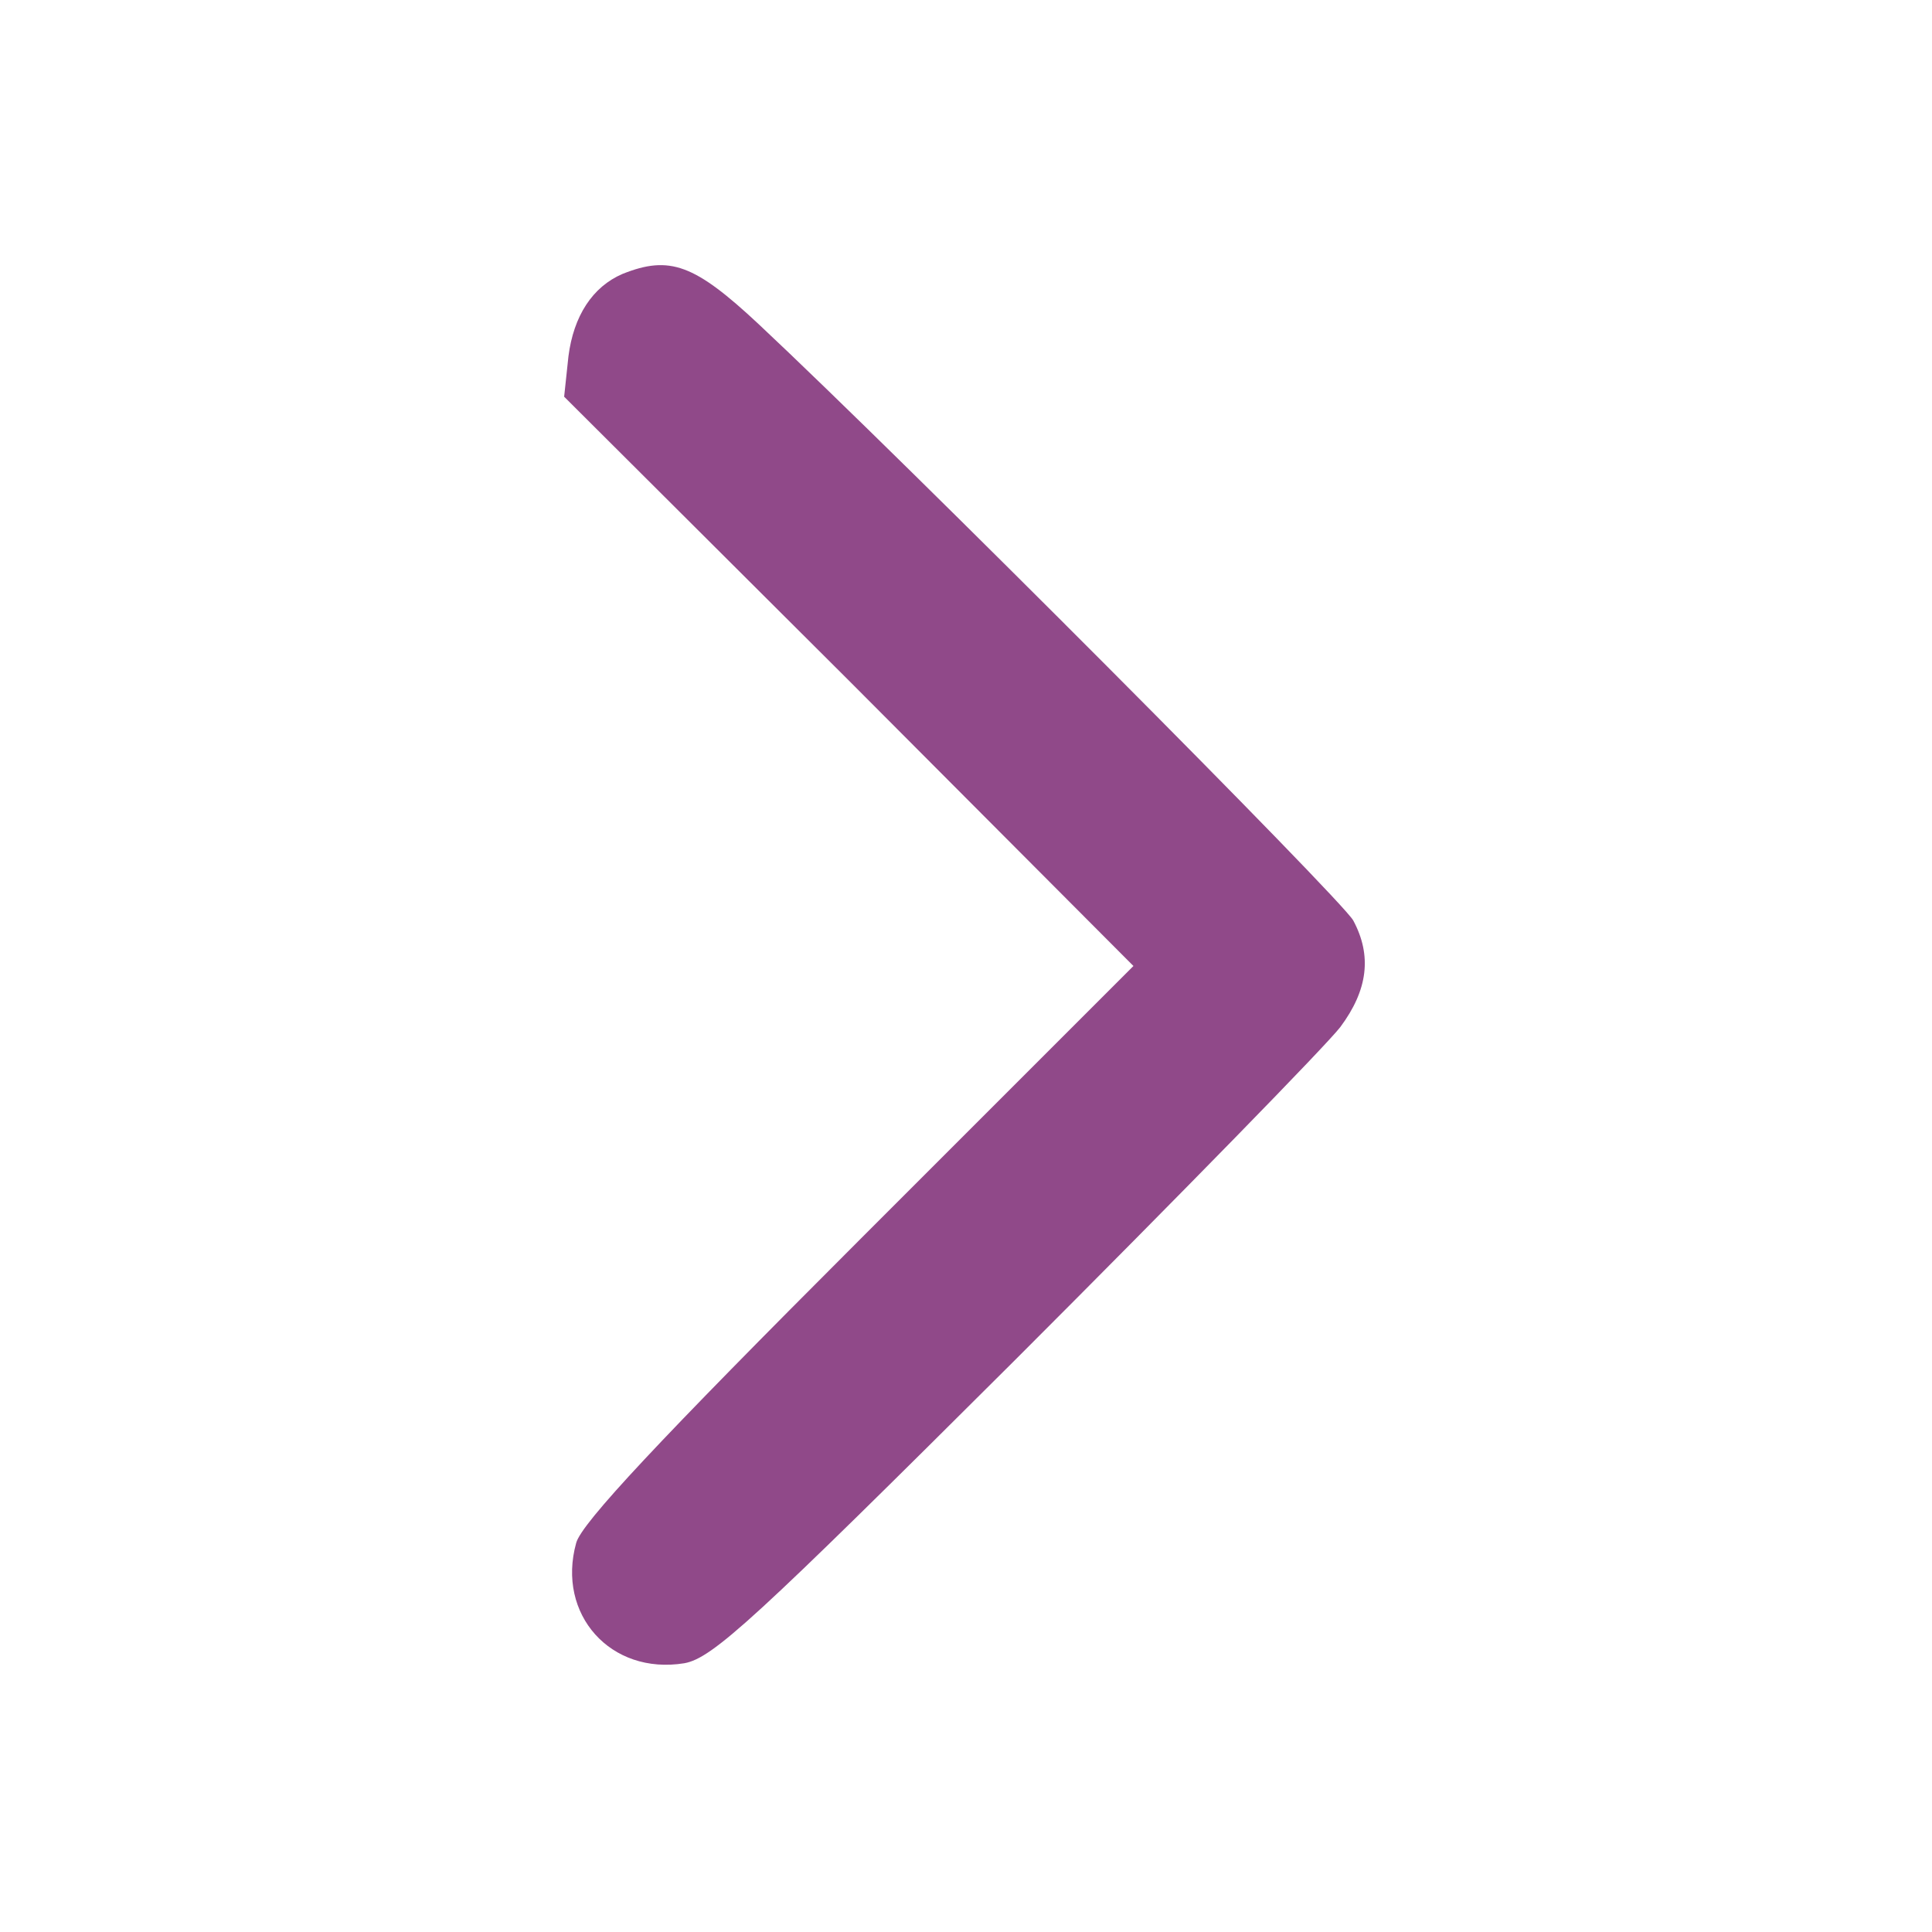
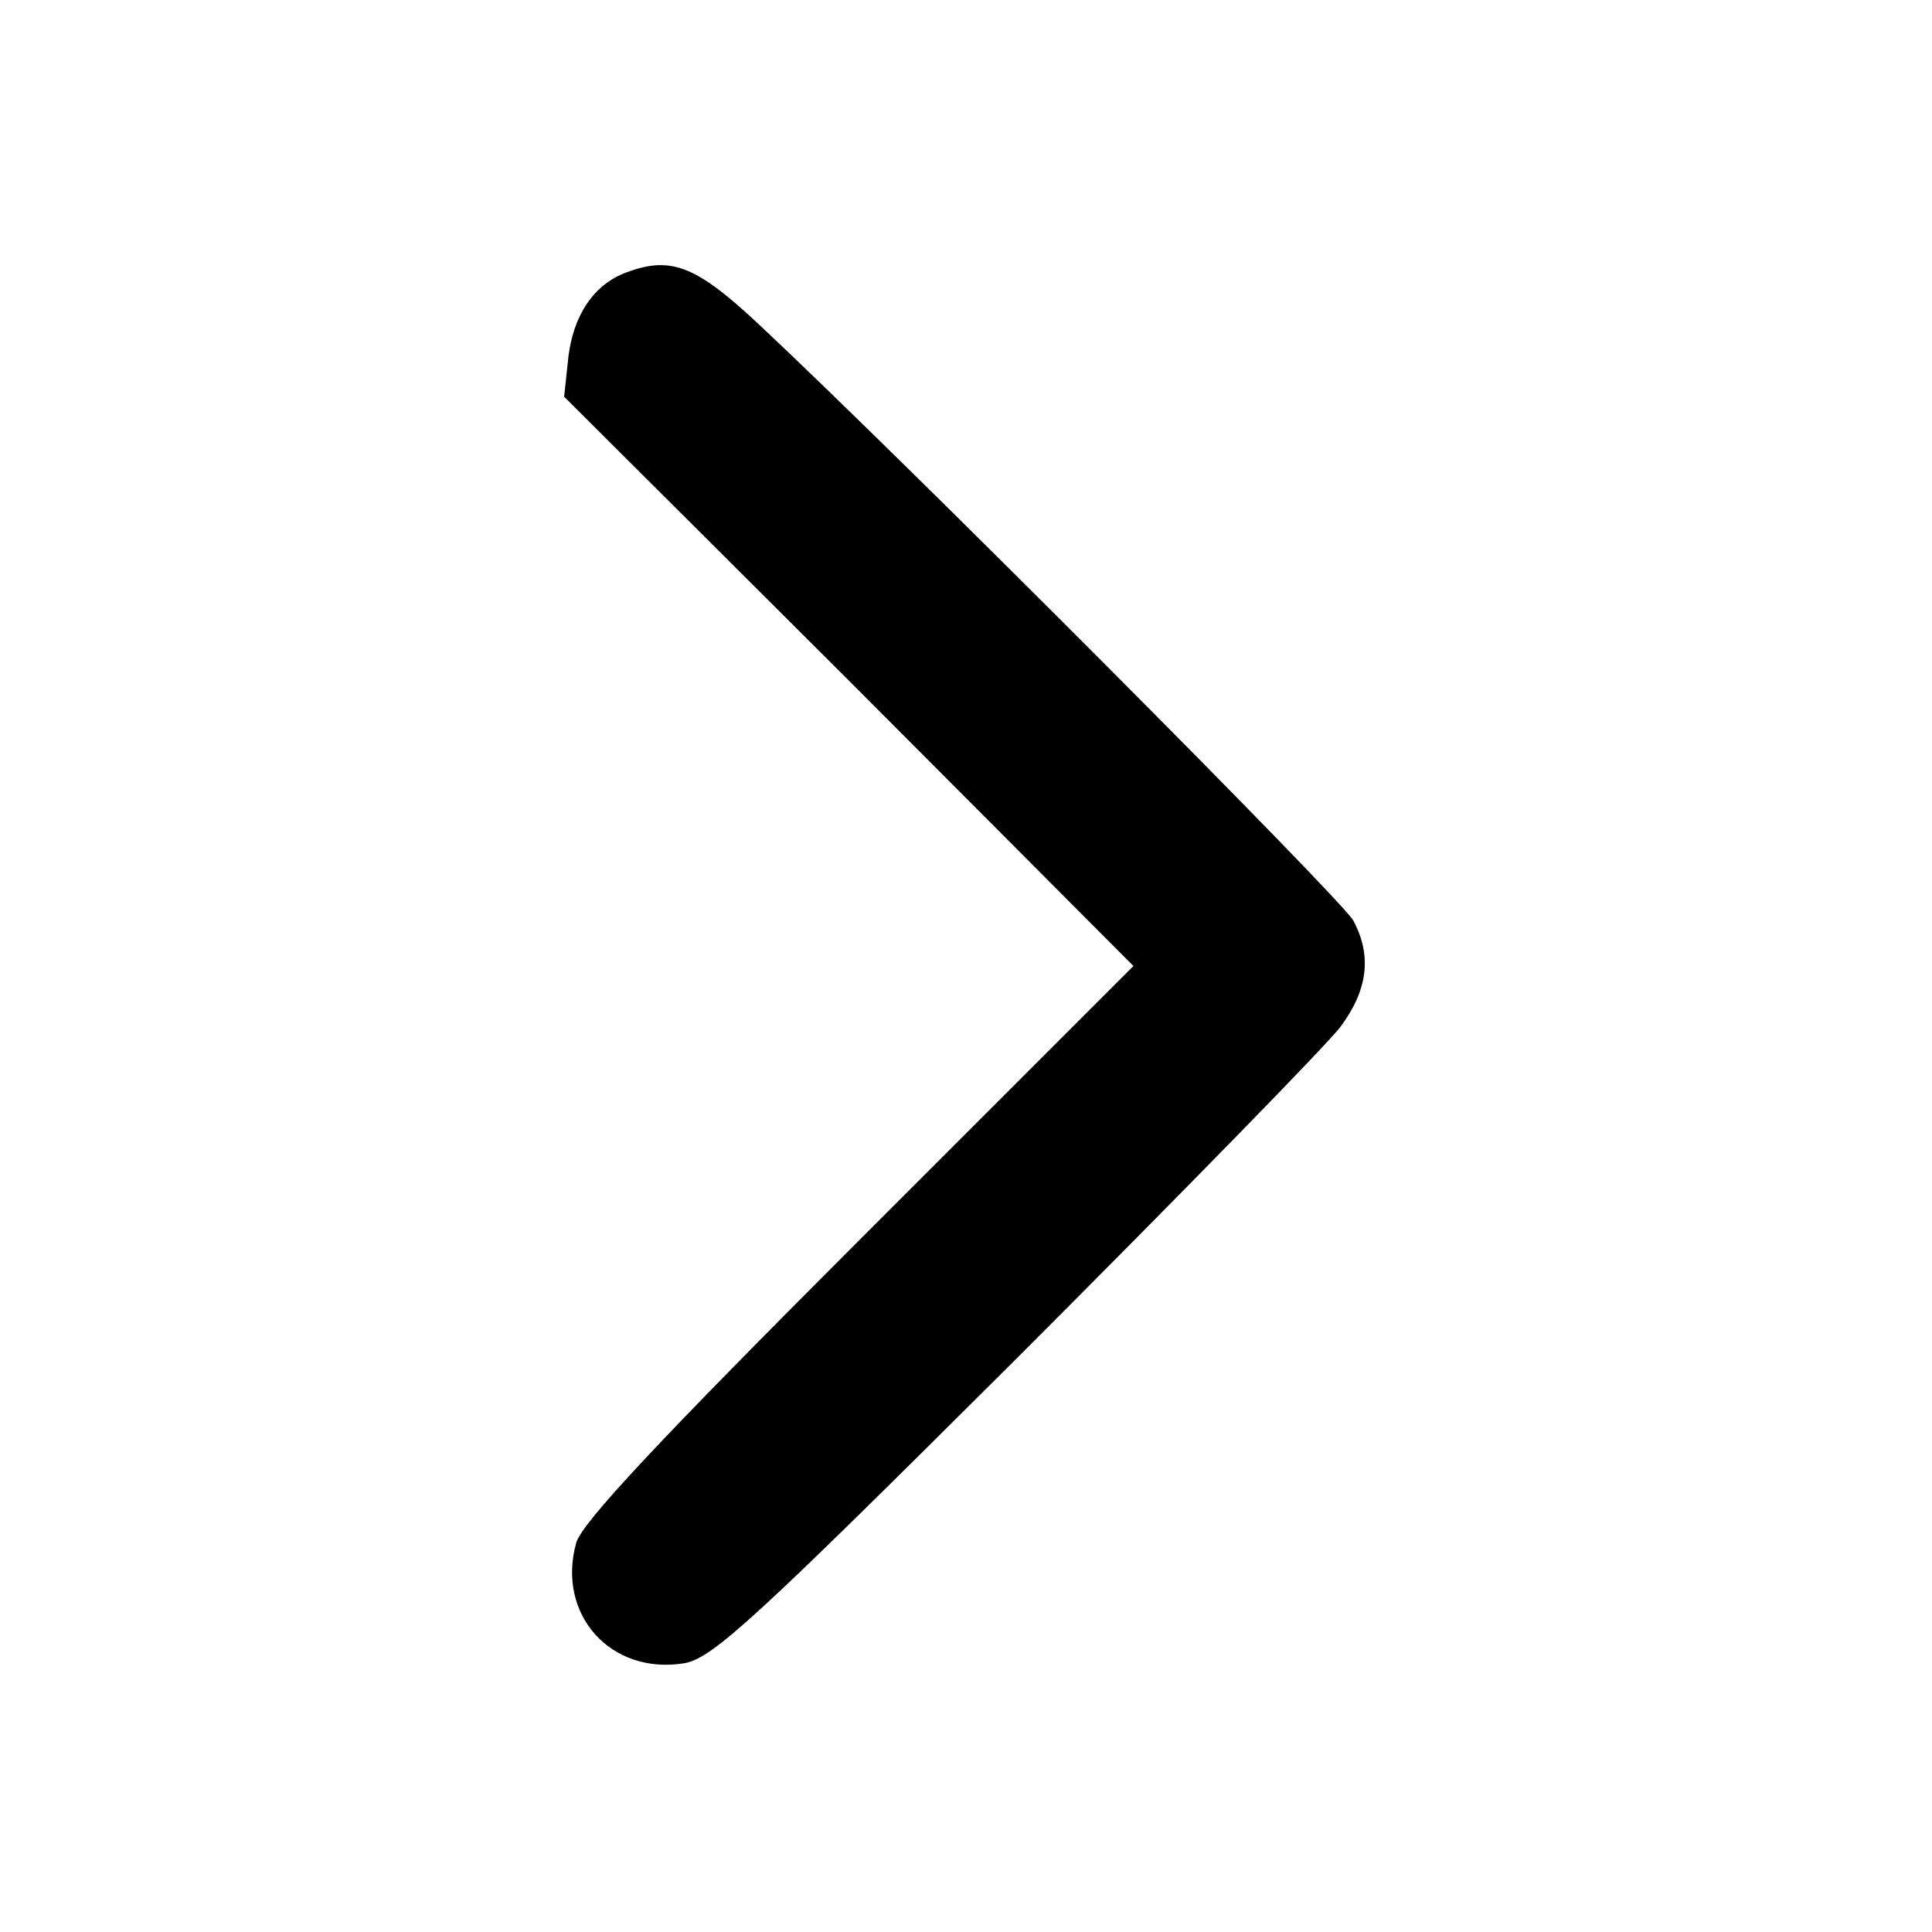
<svg xmlns="http://www.w3.org/2000/svg" version="1.0" width="225pt" height="225pt" viewBox="0 0 225 225" preserveAspectRatio="xMidYMid meet">
-   <g transform="translate(0,225) scale(0.1,-0.1)" fill="#904989" stroke="none">
+   <g transform="translate(0,225) scale(0.1,-0.1)" fill="#000000" stroke="none">
    <path d="M725 1931 c-35 -15 -57 -49 -63 -96 l-5 -47 332 -331 331 -332 -320 -320 c-232 -232 -323 -329 -329 -352 -23 -83 40 -154 126 -140 33 6 81 50 386 354 192 192 362 366 378 387 32 43 37 83 15 124 -13 24 -519 532 -693 695 -74 69 -103 80 -158 58z" />
  </g>
</svg>
